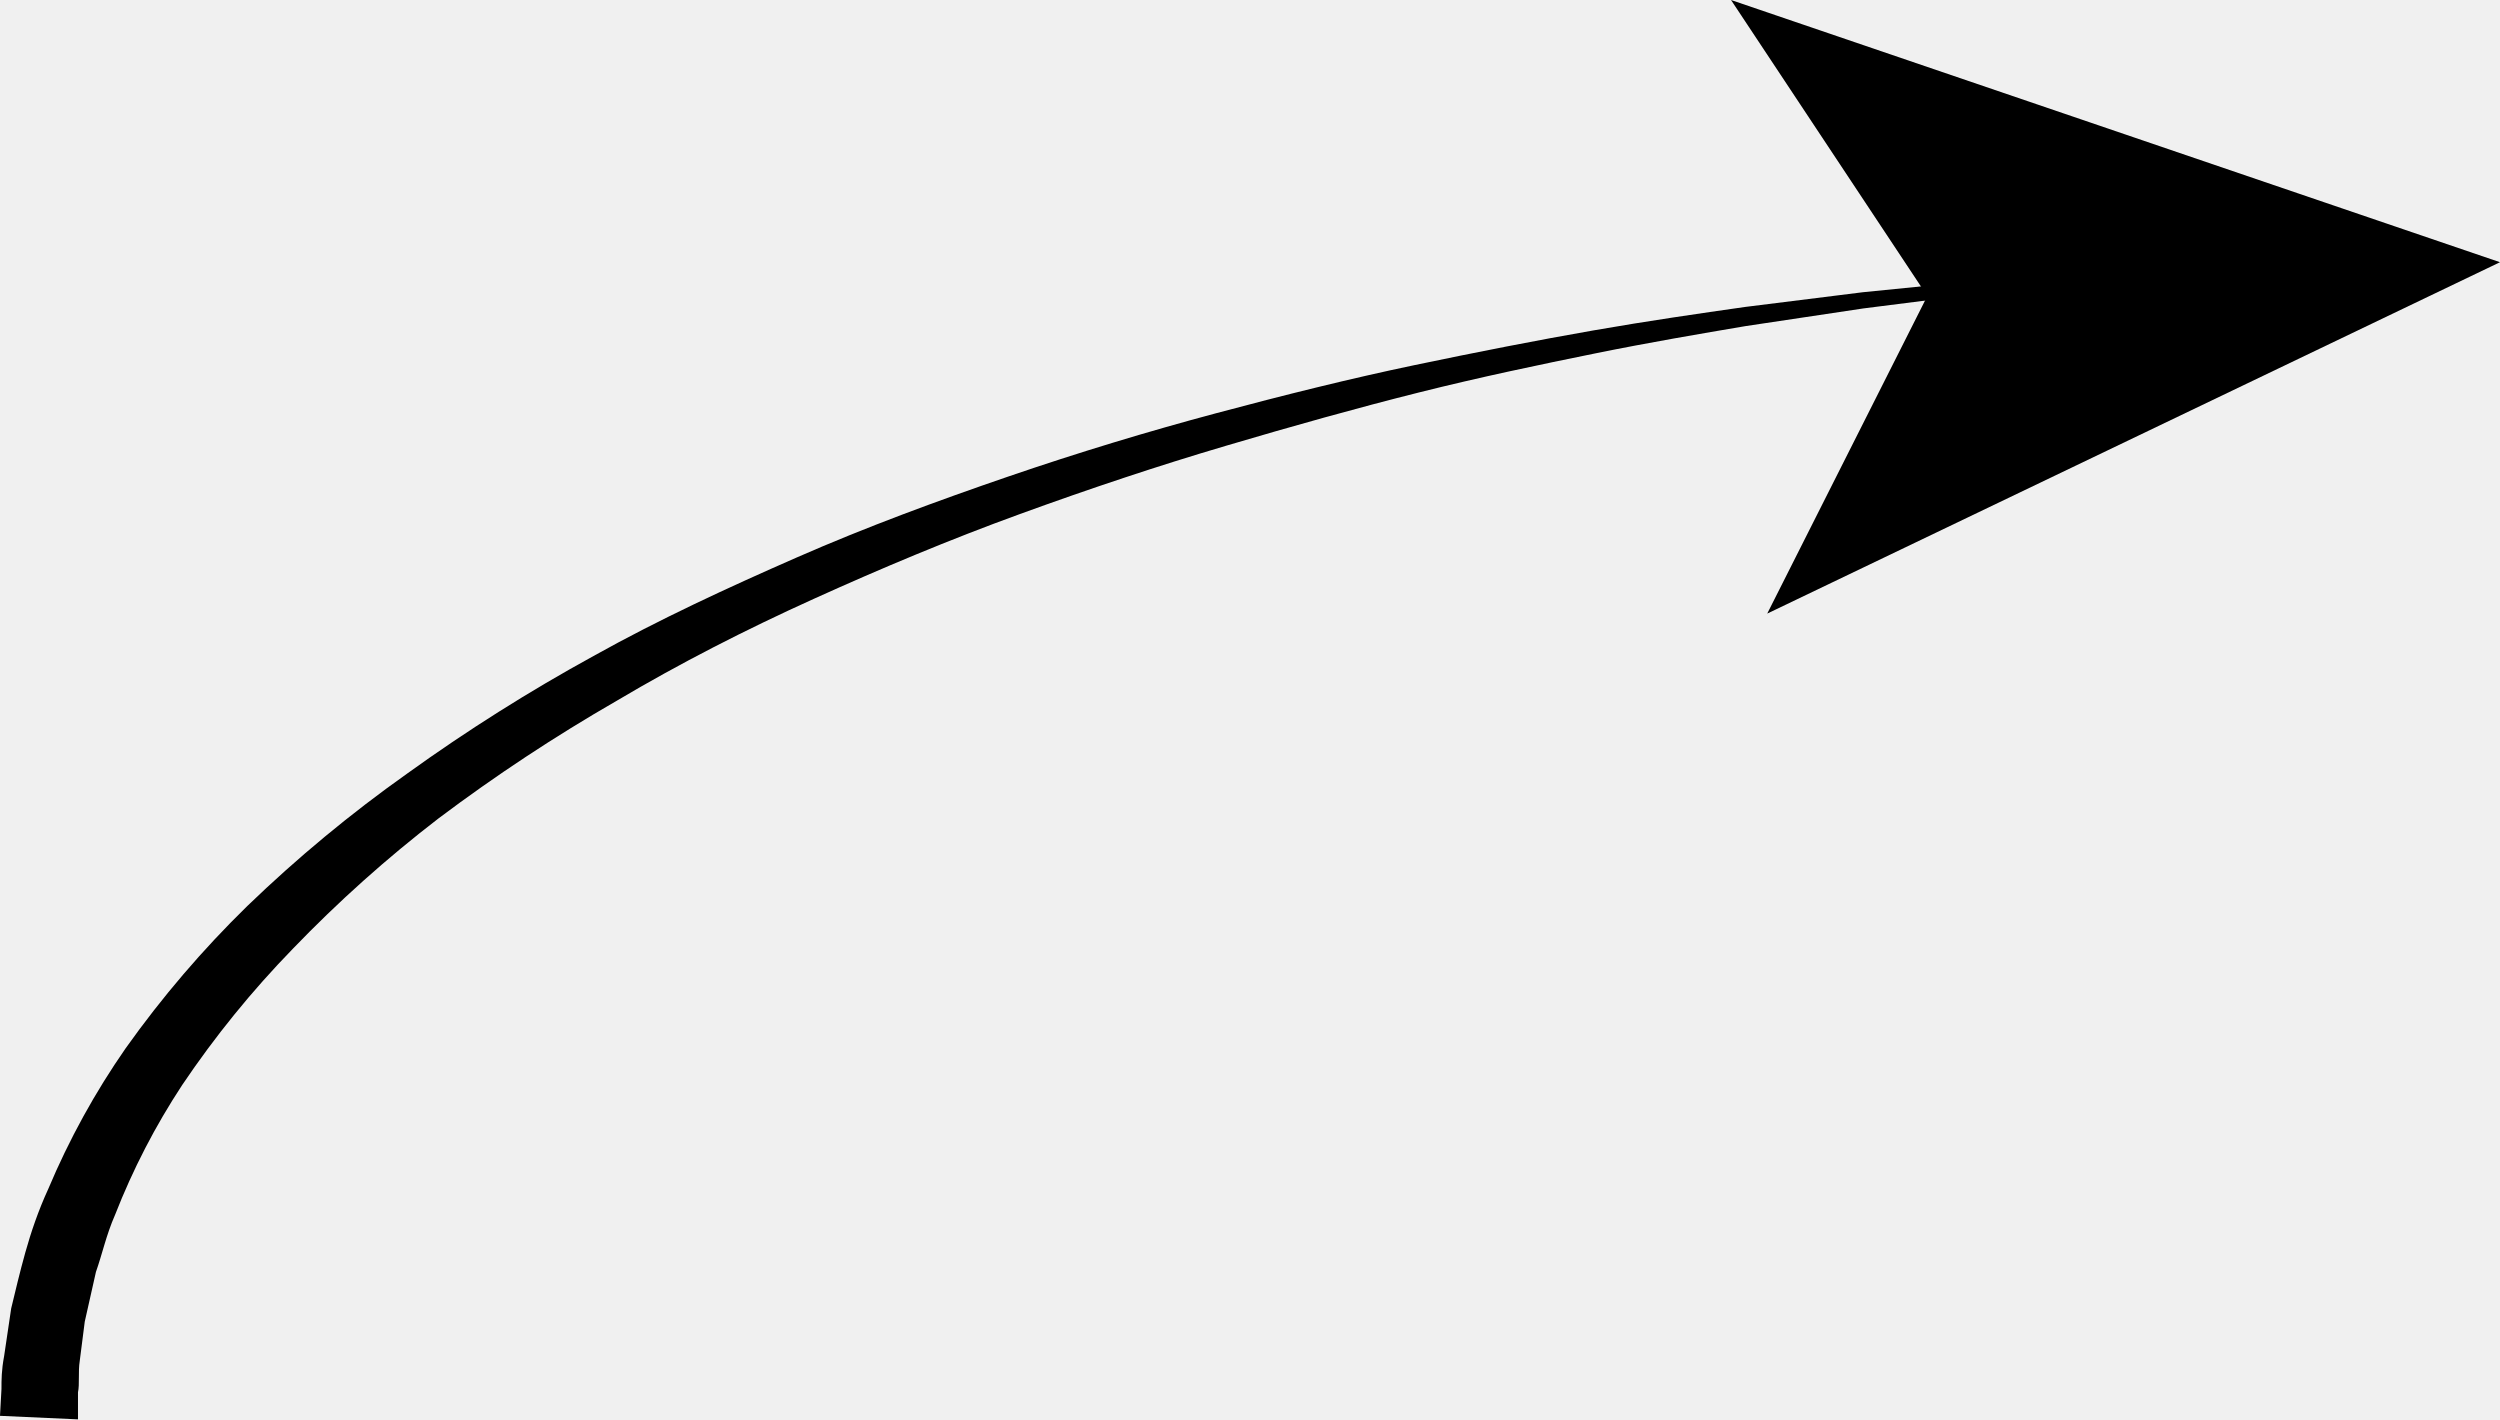
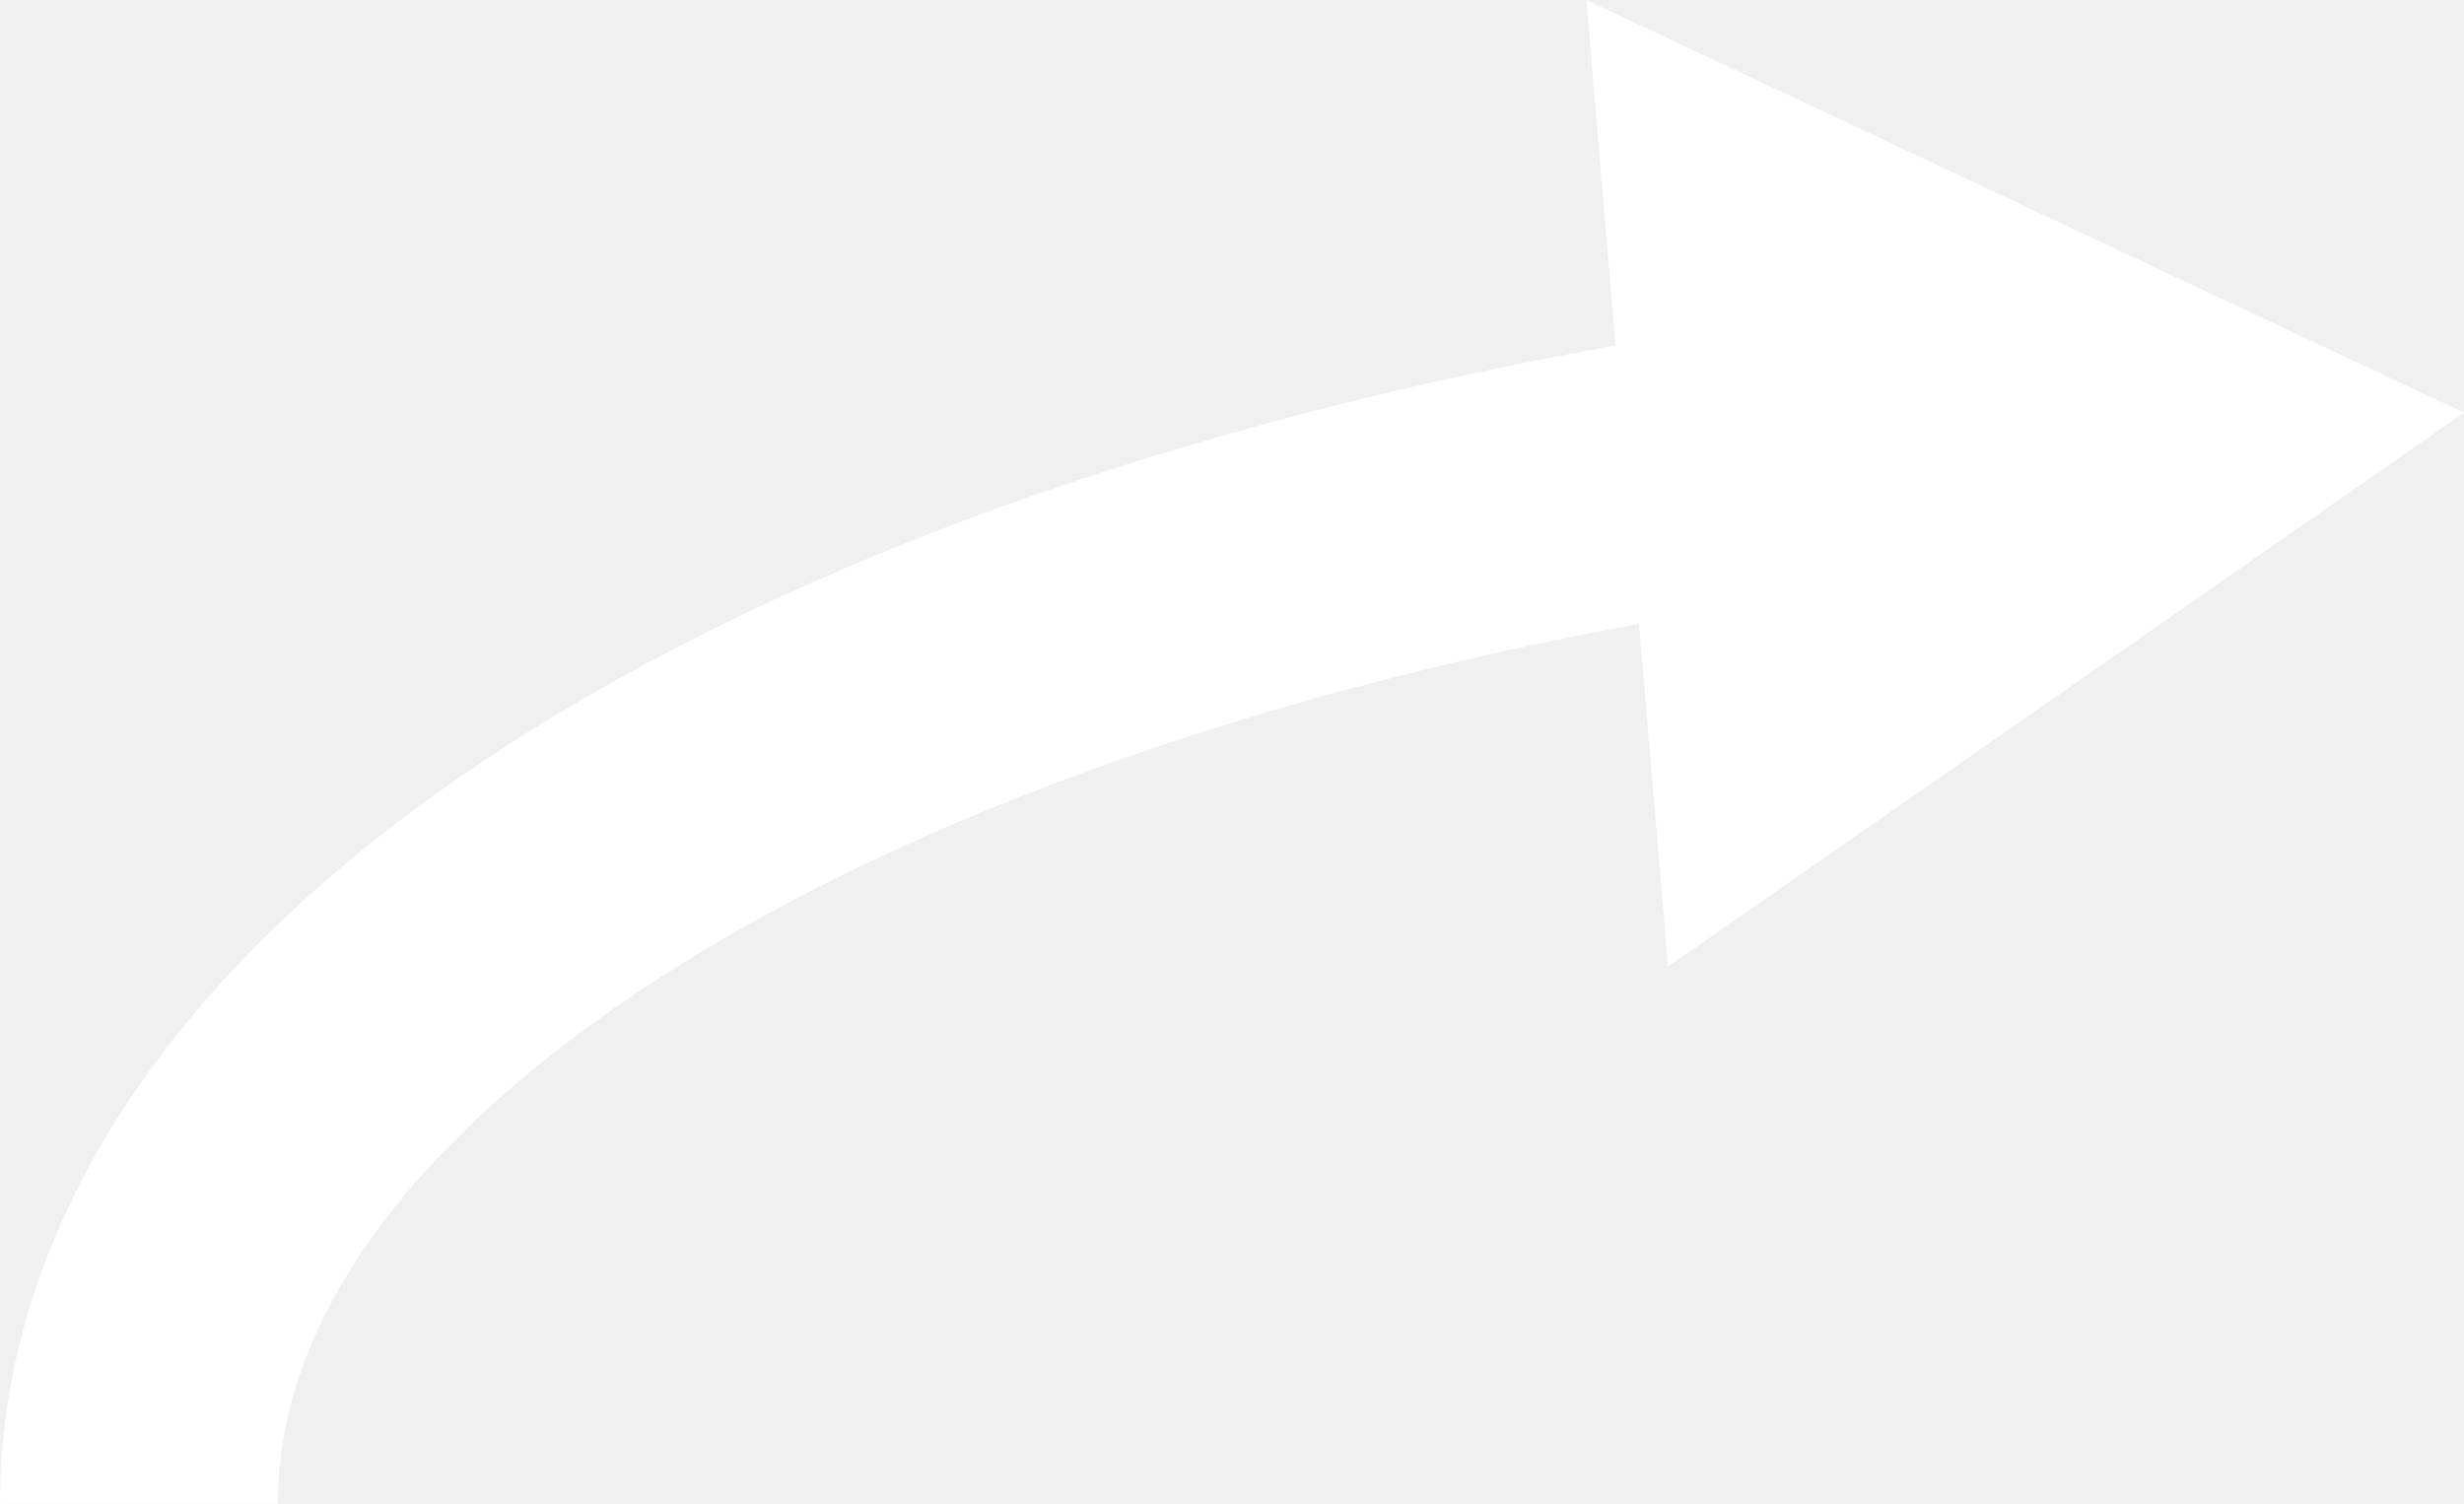
- <svg xmlns="http://www.w3.org/2000/svg" id="レイヤー_1" data-name="レイヤー 1" viewBox="0 0 84.95 48.23">
-   <path d="M17.05,54.44l.05-.91c0-.31,0-.64.09-1.12l.24-1.62c.14-.58.29-1.22.48-1.9s.44-1.42.78-2.16a26.11,26.11,0,0,1,2.63-4.78,35.49,35.49,0,0,1,4.14-4.84,46.66,46.66,0,0,1,5.42-4.49,61.1,61.1,0,0,1,6.34-4c2.22-1.24,4.56-2.32,6.91-3.35s4.77-1.92,7.16-2.74,4.77-1.54,7.09-2.16,4.57-1.18,6.72-1.63,4.19-.85,6.08-1.18,3.63-.58,5.17-.8l4-.5,3.49-.35,0,.46-3.47.44-4,.6c-1.53.26-3.25.55-5.12.93s-3.89.8-6,1.33S61,20.8,58.7,21.48s-4.61,1.45-7,2.32-4.68,1.83-7,2.88-4.55,2.19-6.69,3.46a59.3,59.3,0,0,0-6.06,4A44.68,44.68,0,0,0,27,38.57a33.34,33.34,0,0,0-3.76,4.63,23.79,23.79,0,0,0-2.28,4.41c-.3.68-.44,1.35-.65,1.94l-.38,1.69-.17,1.33c-.06.38,0,.79-.06,1.07l0,.92Z" transform="translate(-17.05 -6.33)" />
-   <polygon points="84.95 8.91 60.05 20.85 65.49 10.06 58.82 0 84.95 8.91" />
+ <svg xmlns="http://www.w3.org/2000/svg" id="レイヤー_1" data-name="レイヤー 1" viewBox="0 0 88.66 54.11">
+   <defs>
+     <style>.cls-1{fill:none;stroke:#fff;stroke-miterlimit:10;stroke-width:10px;}.cls-2{fill:#fff;}</style>
+   </defs>
+   <path class="cls-1" d="M15.34,56.5C15.34,38.89,40,24,73.95,19" transform="translate(-10.34 -2.39)" />
+   <polygon class="cls-2" points="60.02 34.78 88.66 14.85 57.08 0 60.02 34.78" />
</svg>
